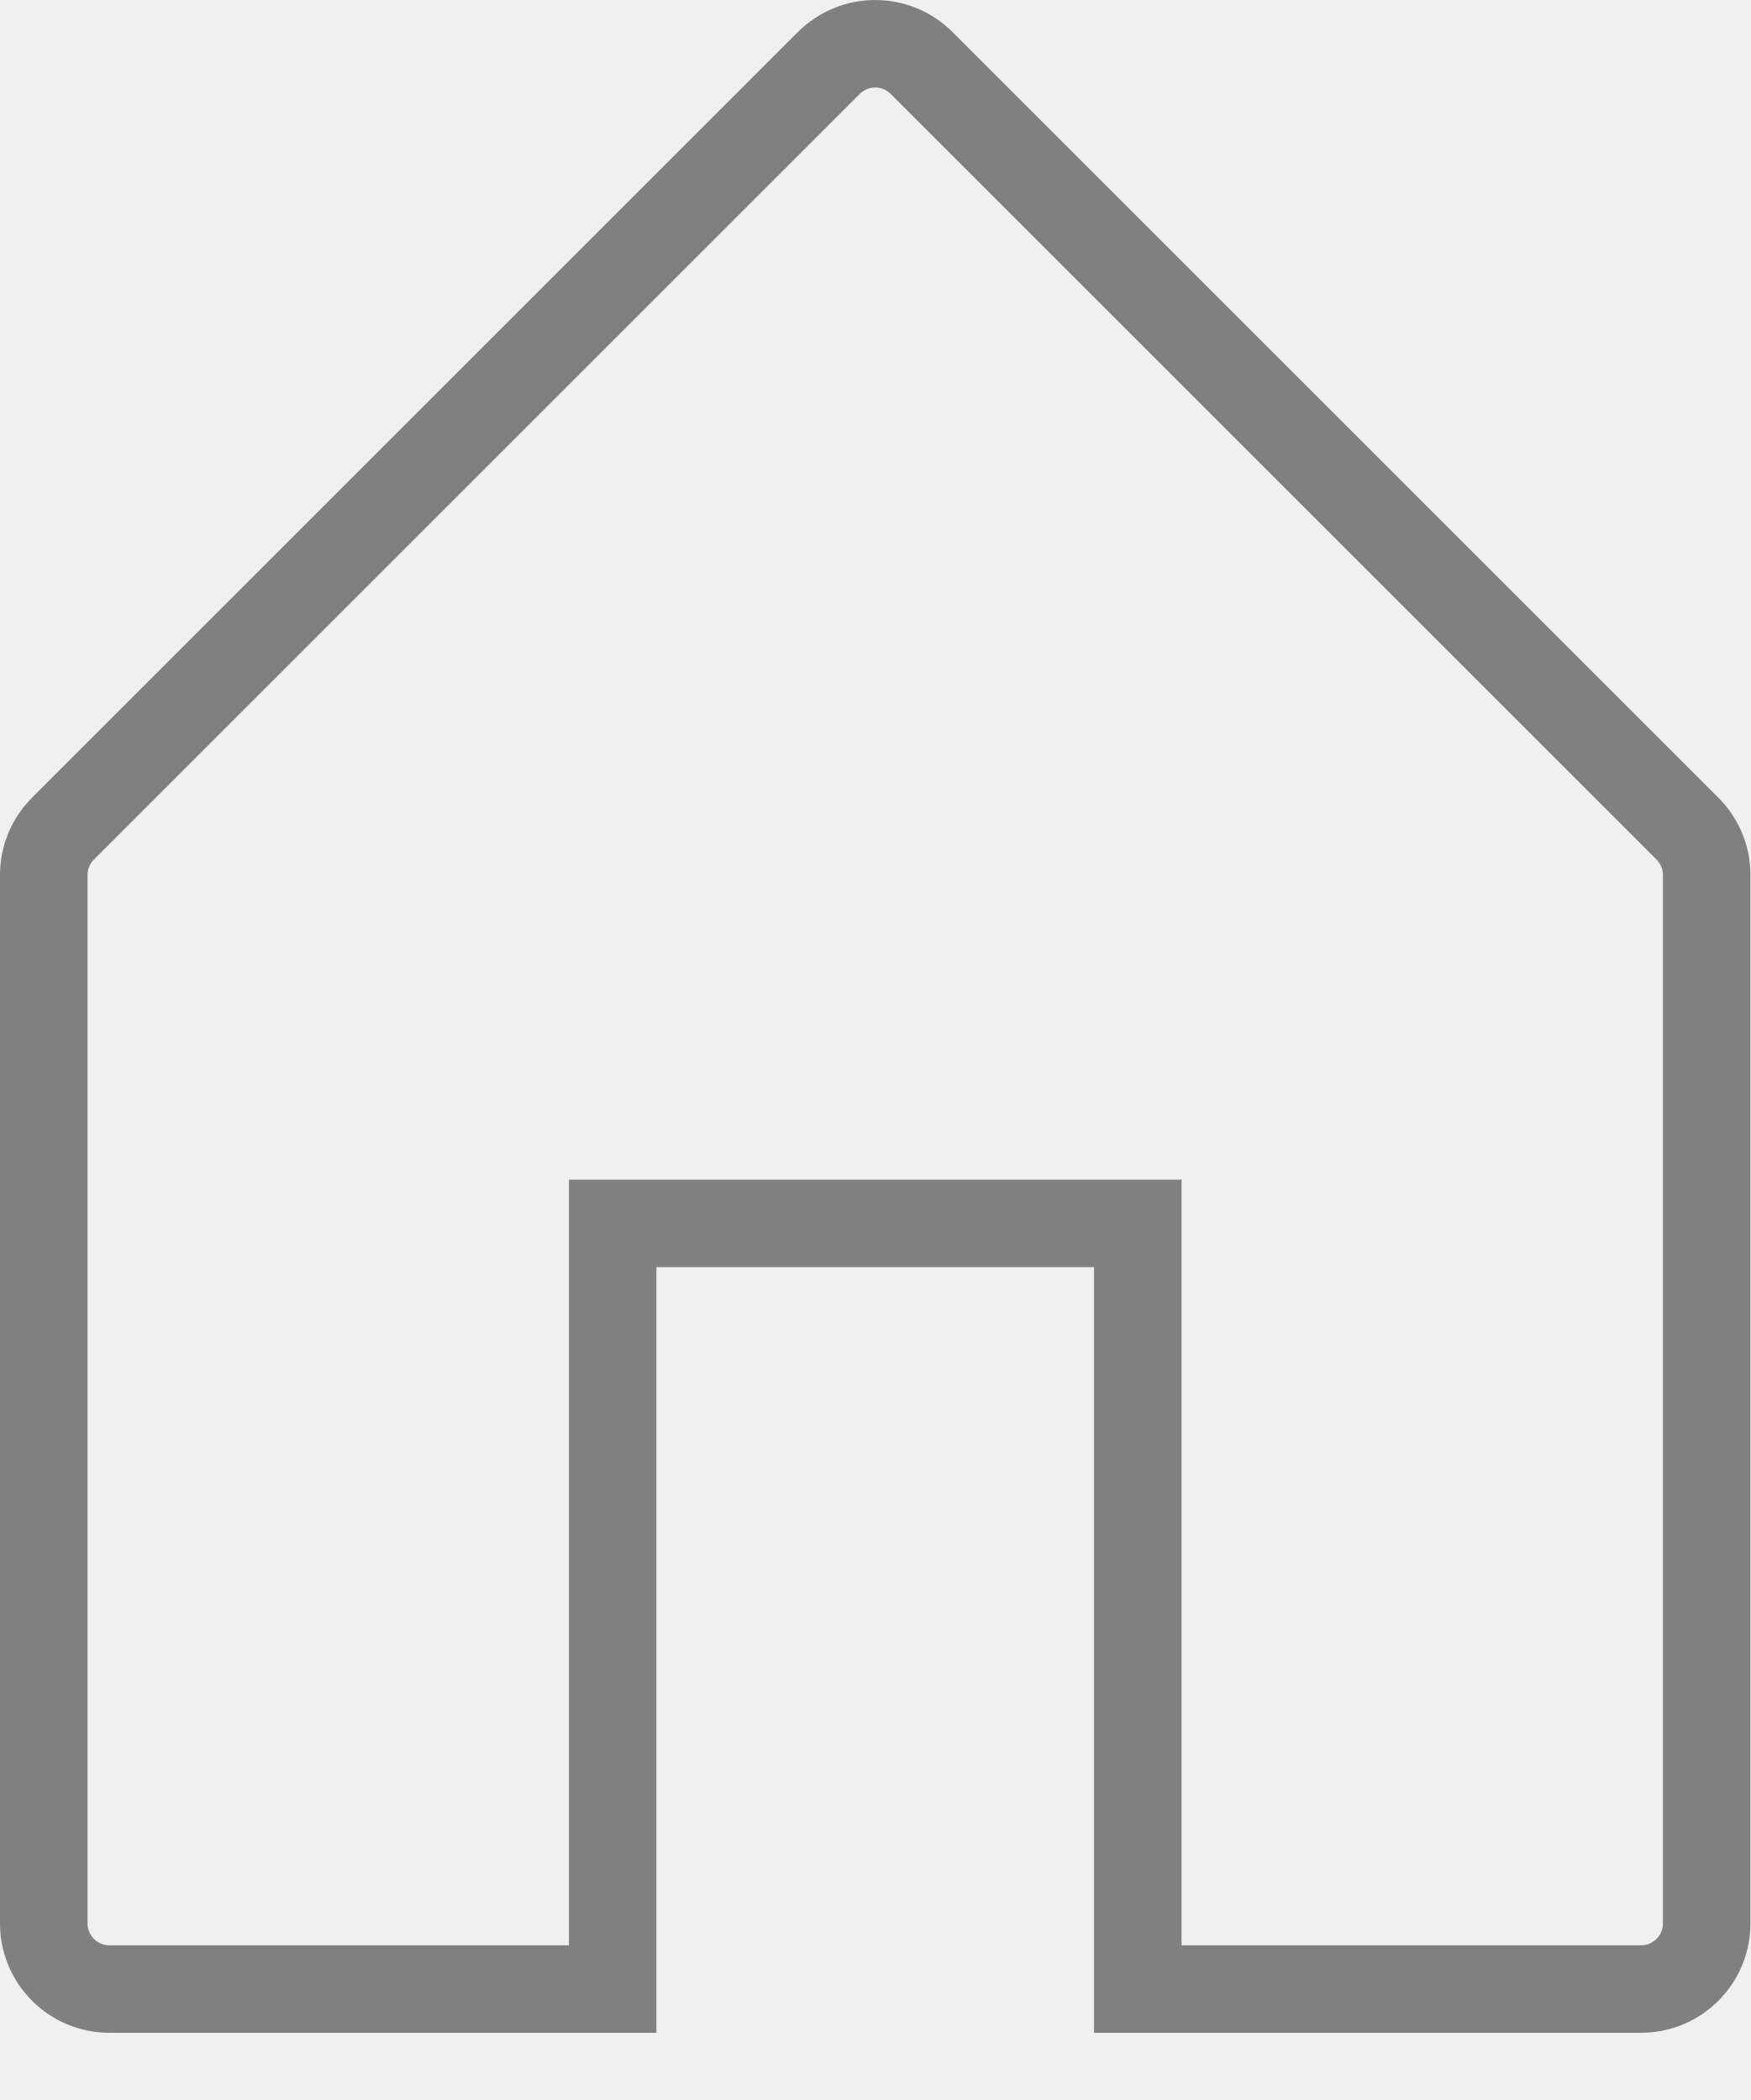
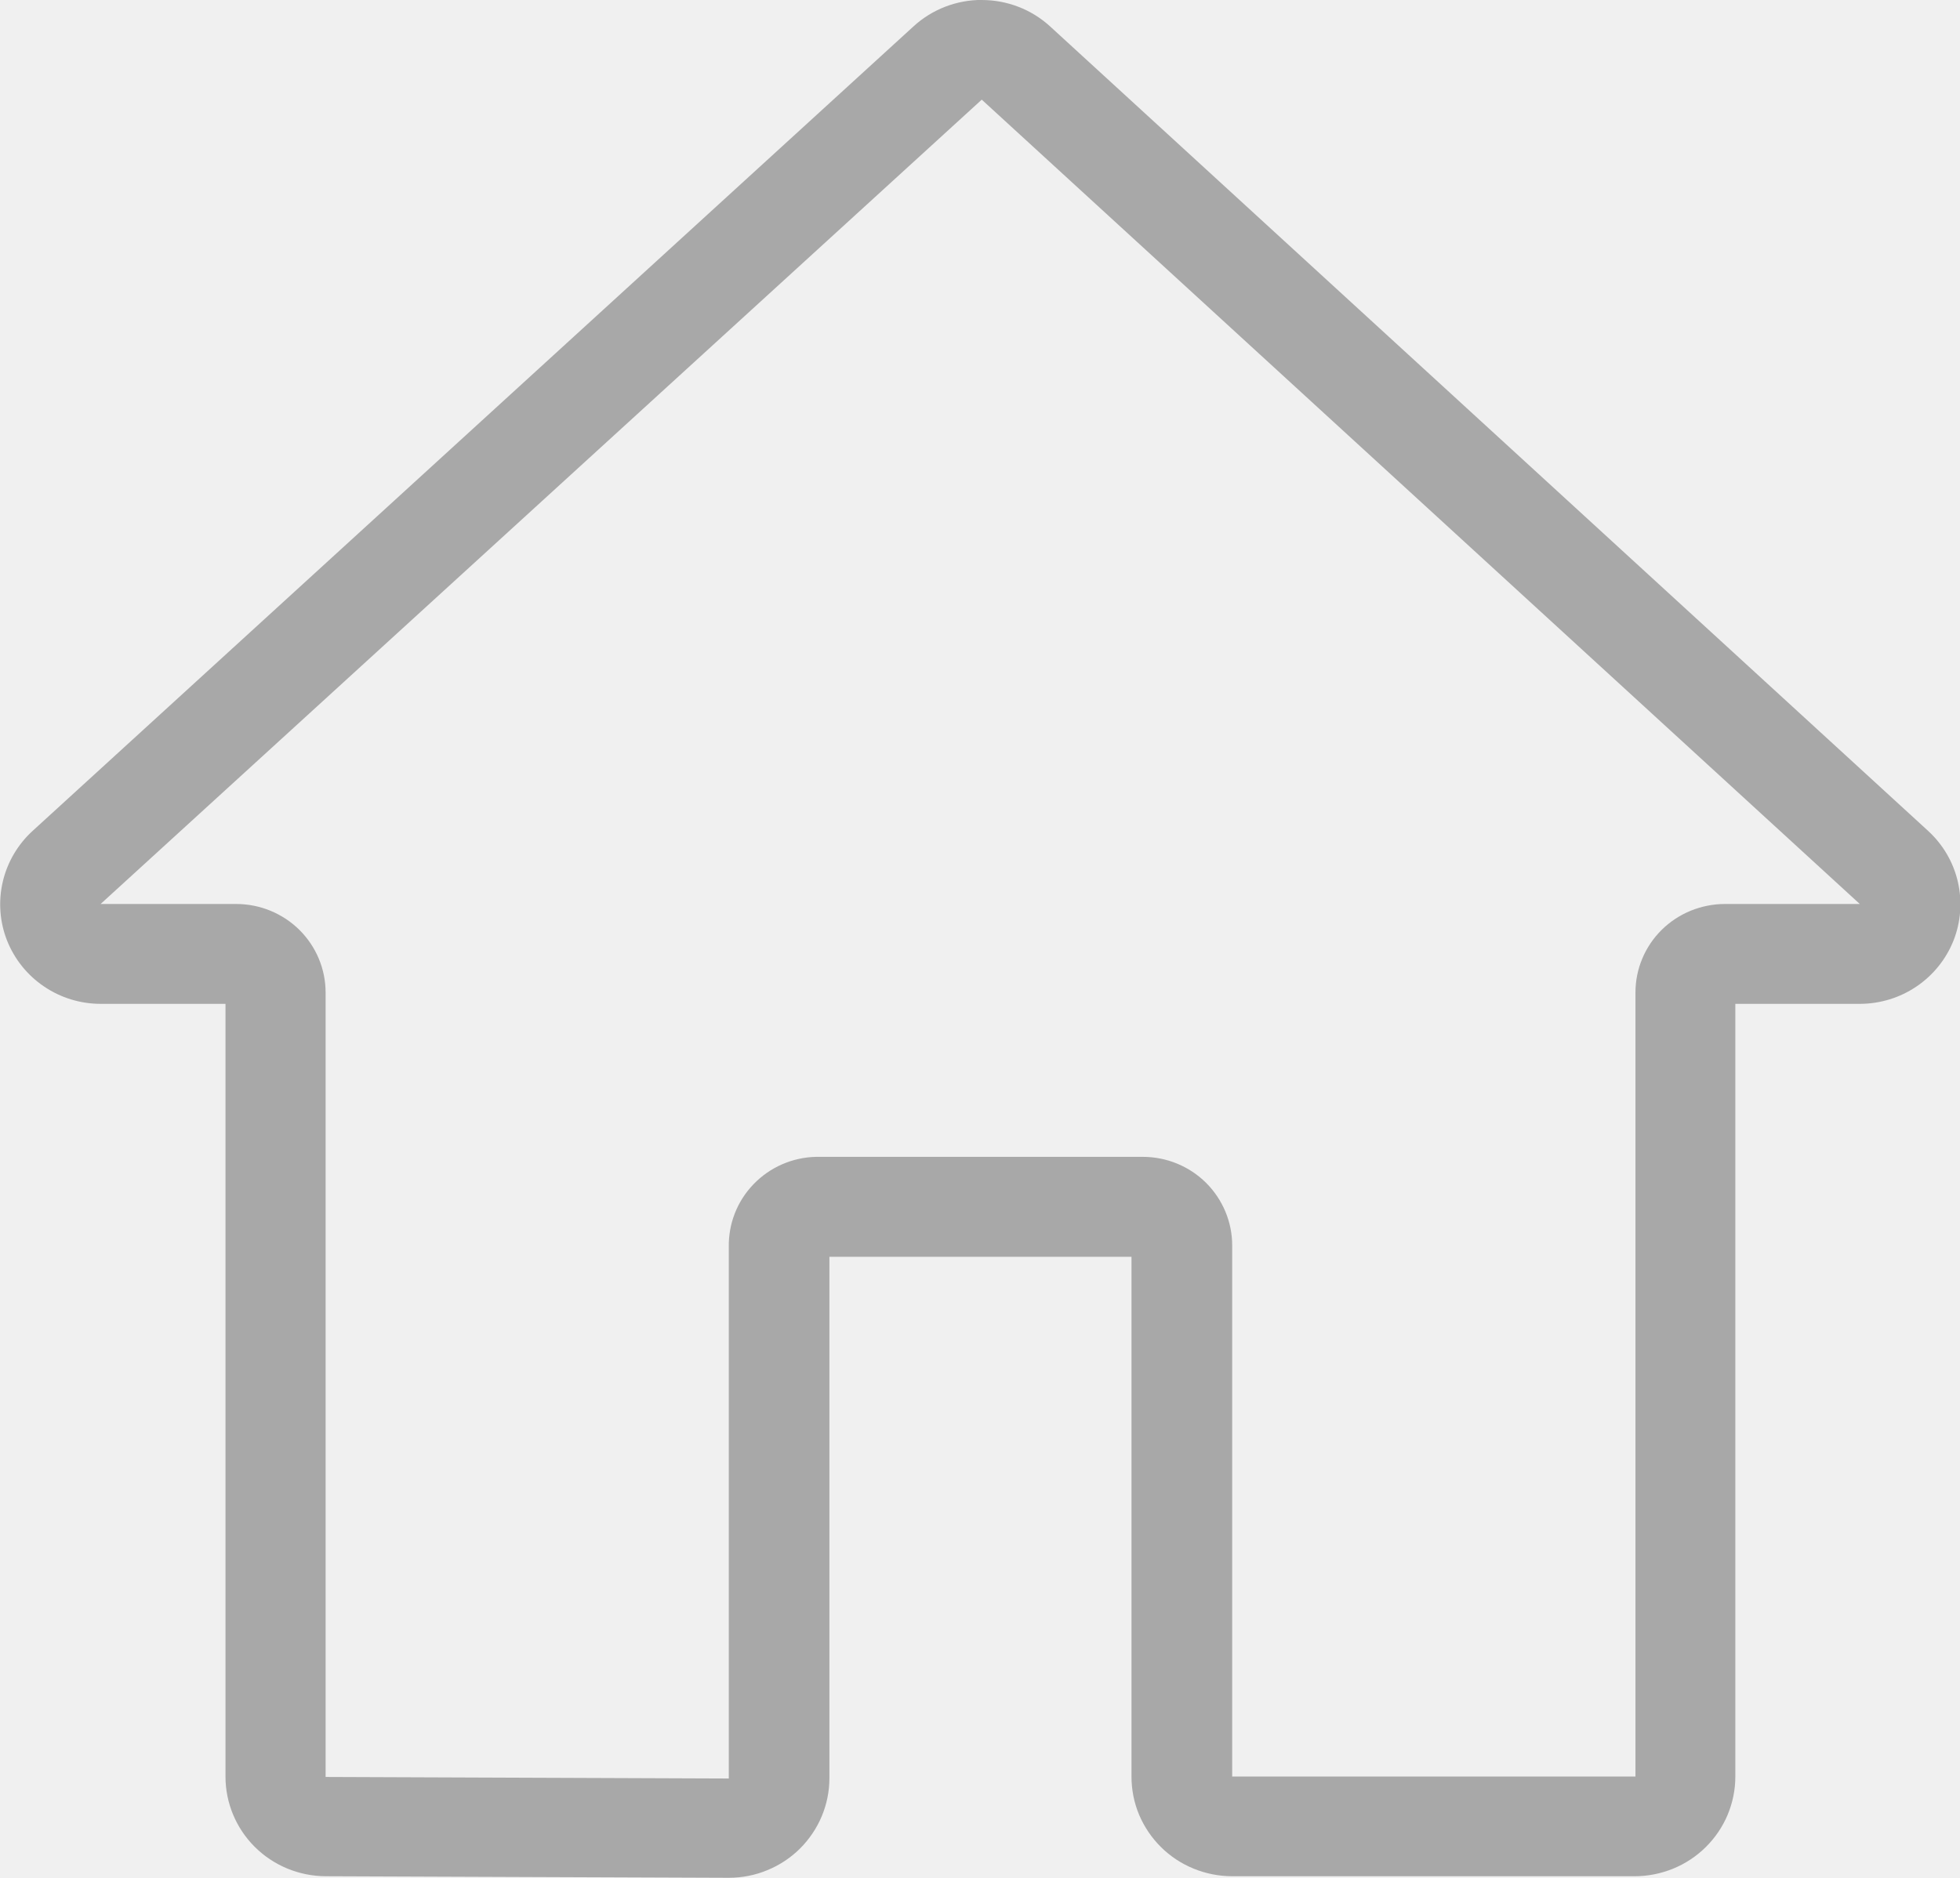
- <svg xmlns="http://www.w3.org/2000/svg" width="20" height="24" viewBox="0 0 20 24" fill="none">
-   <path d="M0.72 9.47L0.72 9.47L9.47 0.72C9.47 0.72 9.47 0.72 9.47 0.72C9.763 0.427 10.237 0.427 10.53 0.72C10.53 0.72 10.53 0.72 10.53 0.72L19.28 9.47L19.28 9.47C19.421 9.61 19.5 9.801 19.5 10V21.982C19.5 22.396 19.164 22.732 18.75 22.732H13V14.482V13.982H12.5H7.5H7V14.482V22.732H1.25C0.836 22.732 0.5 22.396 0.5 21.982V10C0.5 9.801 0.579 9.61 0.72 9.47Z" stroke="#808080" />
+ <svg xmlns="http://www.w3.org/2000/svg" width="24" height="23" viewBox="0 0 24 23" fill="none">
+   <g clip-path="url(#clip0)">
+     <path d="M12.022 1.221L22.773 11.072H21.12C20.976 11.072 20.834 11.101 20.701 11.155C20.568 11.21 20.448 11.289 20.346 11.39C20.244 11.491 20.164 11.61 20.109 11.742C20.054 11.873 20.026 12.014 20.026 12.157V21.759H15.088V15.253C15.088 14.966 14.972 14.69 14.767 14.486C14.562 14.283 14.284 14.169 13.993 14.169H9.993C9.703 14.175 9.427 14.296 9.227 14.504C9.026 14.712 8.918 14.99 8.924 15.277V21.783L3.987 21.764V12.157C3.987 11.869 3.872 11.594 3.667 11.39C3.462 11.187 3.183 11.072 2.893 11.072H1.232L12.022 1.22V1.221ZM12.022 -0.001C11.713 -0.001 11.414 0.114 11.187 0.322L0.4 10.176C0.218 10.342 0.09 10.56 0.034 10.799C-0.022 11.039 -0.004 11.29 0.086 11.519C0.177 11.748 0.335 11.945 0.54 12.083C0.745 12.222 0.988 12.296 1.236 12.295H2.761V21.759C2.761 22.082 2.89 22.392 3.12 22.621C3.35 22.85 3.663 22.979 3.989 22.98L8.924 22.999C9.086 22.999 9.246 22.968 9.395 22.906C9.545 22.845 9.681 22.755 9.795 22.642C9.909 22.528 10 22.394 10.062 22.246C10.124 22.098 10.156 21.939 10.156 21.779V15.393H13.855V21.759C13.855 21.92 13.886 22.078 13.948 22.227C14.011 22.375 14.101 22.509 14.216 22.623C14.33 22.736 14.466 22.826 14.616 22.887C14.765 22.948 14.926 22.98 15.088 22.98H20.016C20.178 22.98 20.338 22.948 20.488 22.887C20.637 22.826 20.773 22.736 20.887 22.623C21.002 22.509 21.093 22.375 21.155 22.227C21.217 22.078 21.249 21.92 21.249 21.759V12.295H22.773C23.021 12.295 23.263 12.221 23.468 12.082C23.672 11.944 23.83 11.748 23.921 11.519C24.011 11.29 24.029 11.04 23.974 10.801C23.919 10.561 23.792 10.344 23.61 10.177L12.859 0.324C12.631 0.115 12.332 -0 12.022 0V-0.001Z" fill="black" fill-opacity="0.3" />
+   </g>
+   <defs>
+     <clipPath id="clip0">
+       <rect width="24" height="23" fill="white" />
+     </clipPath>
+   </defs>
</svg>
